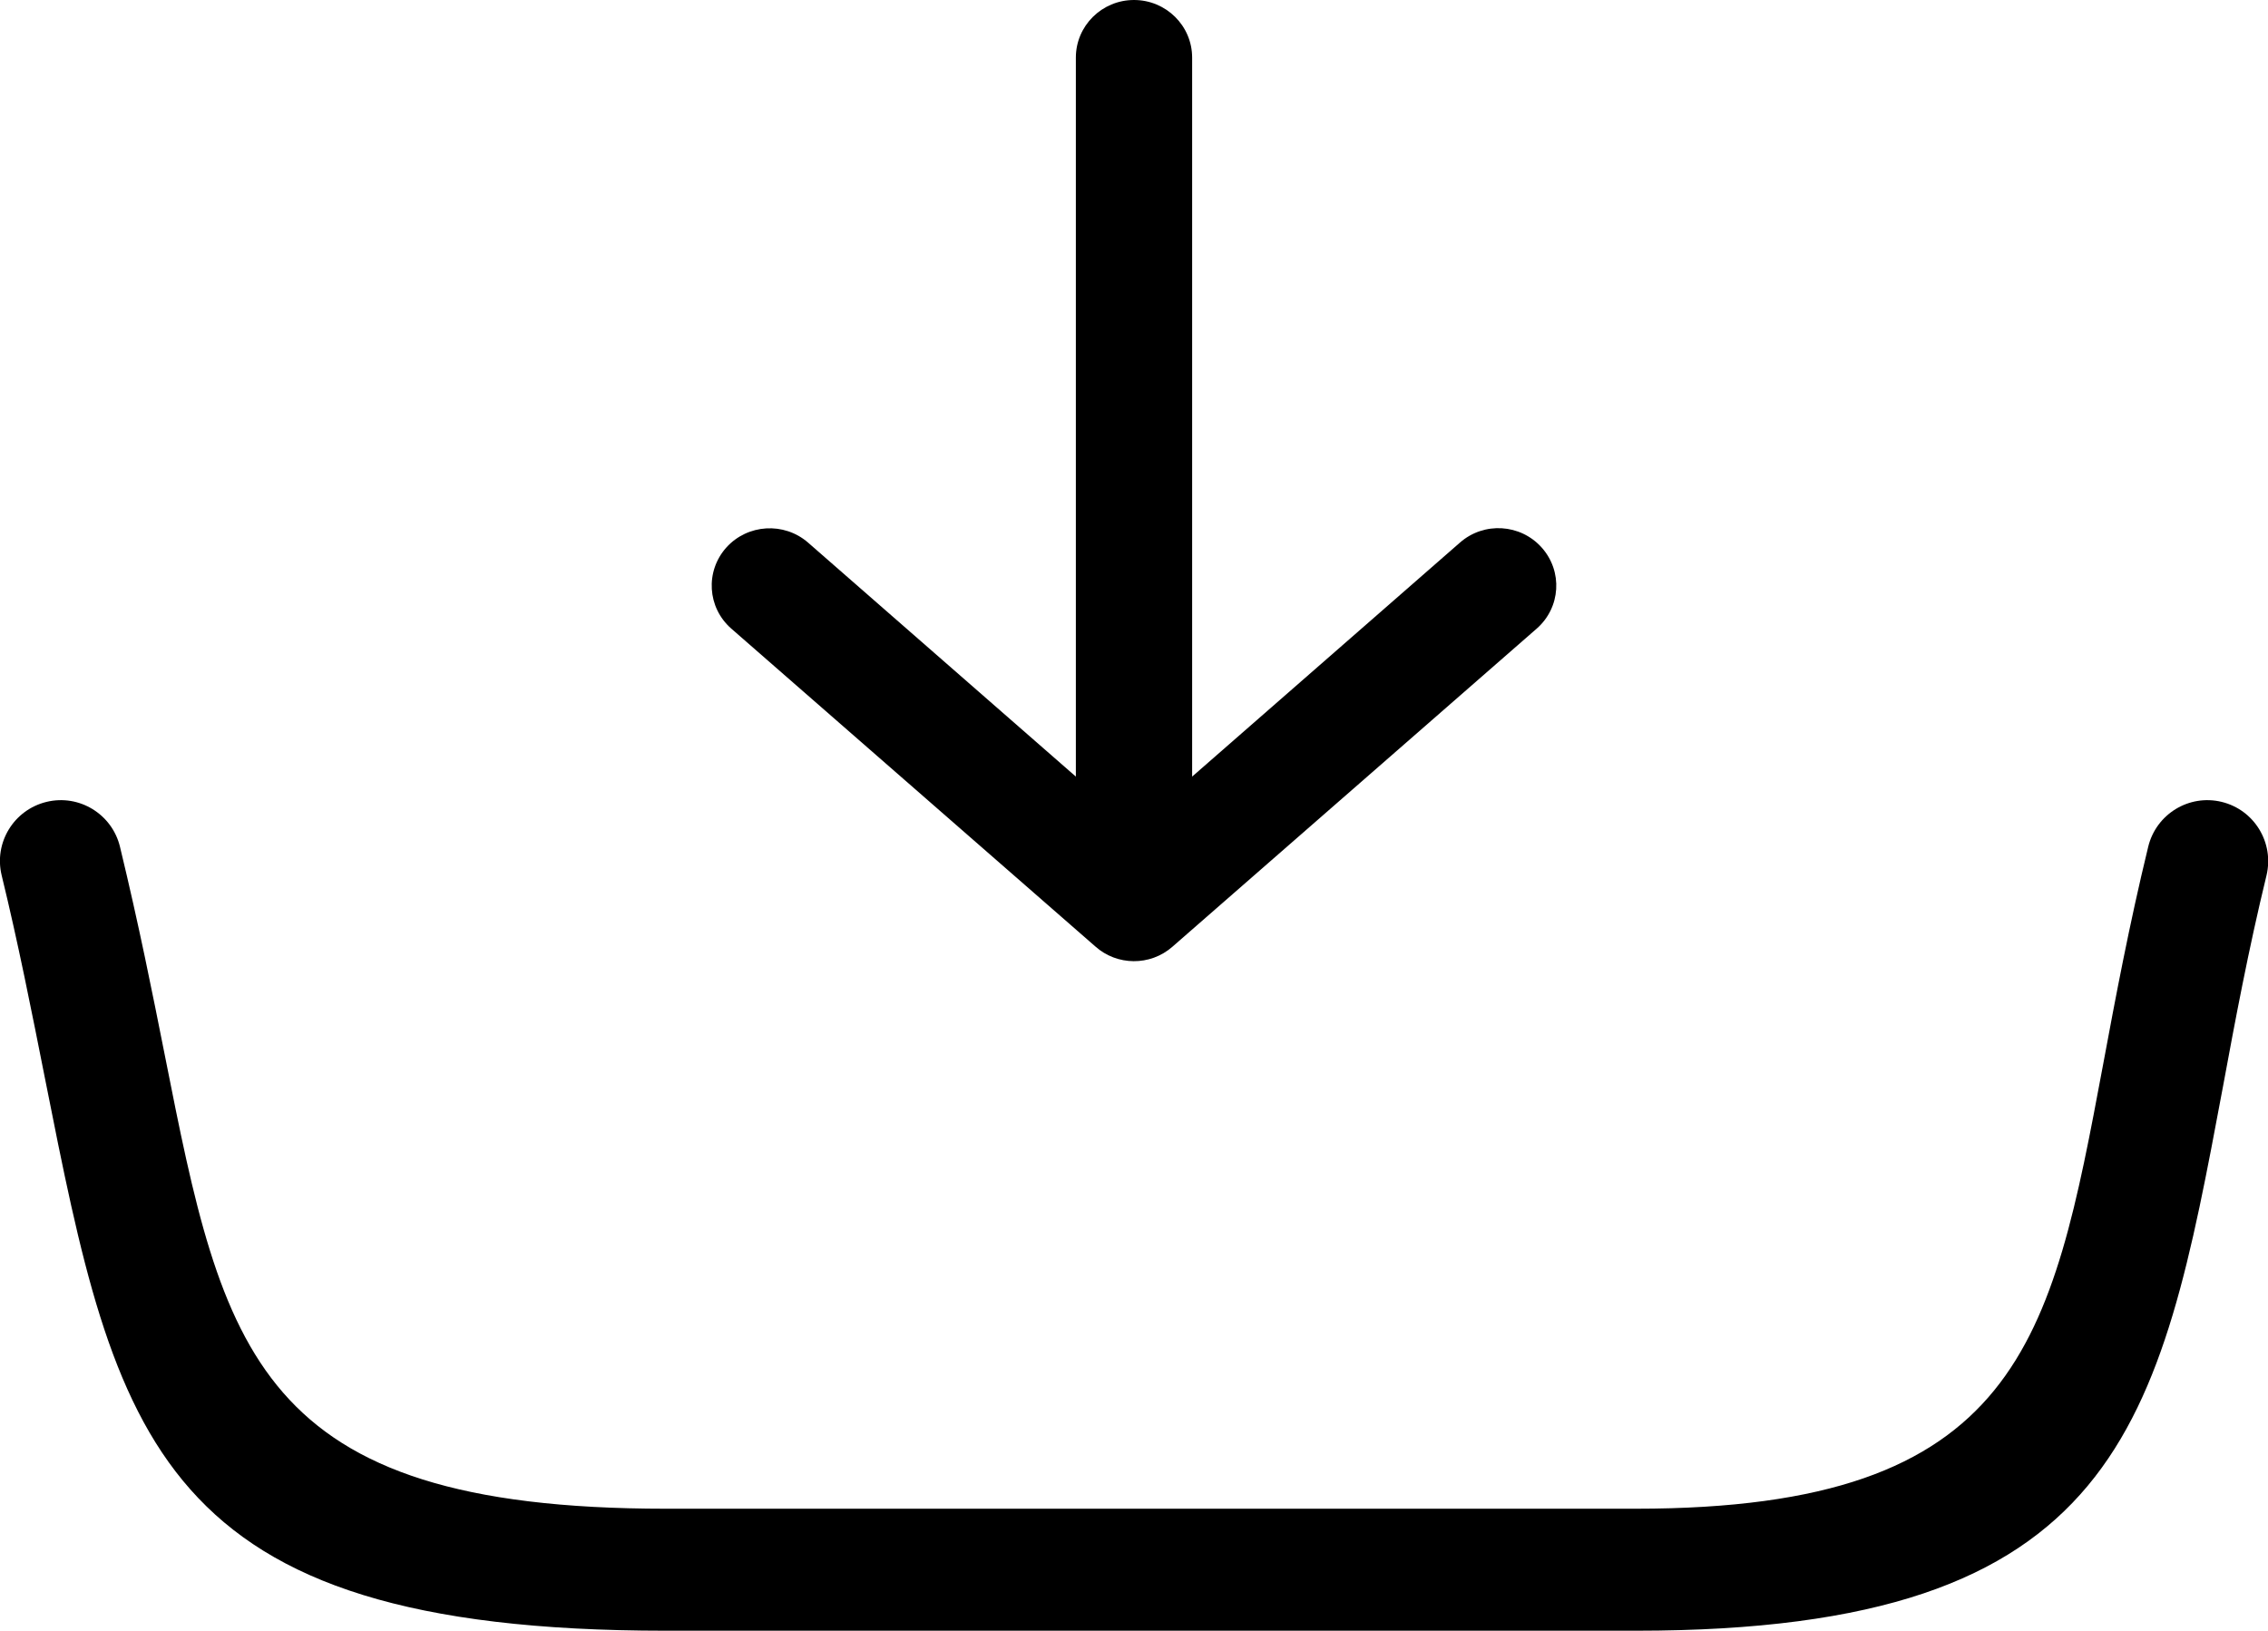
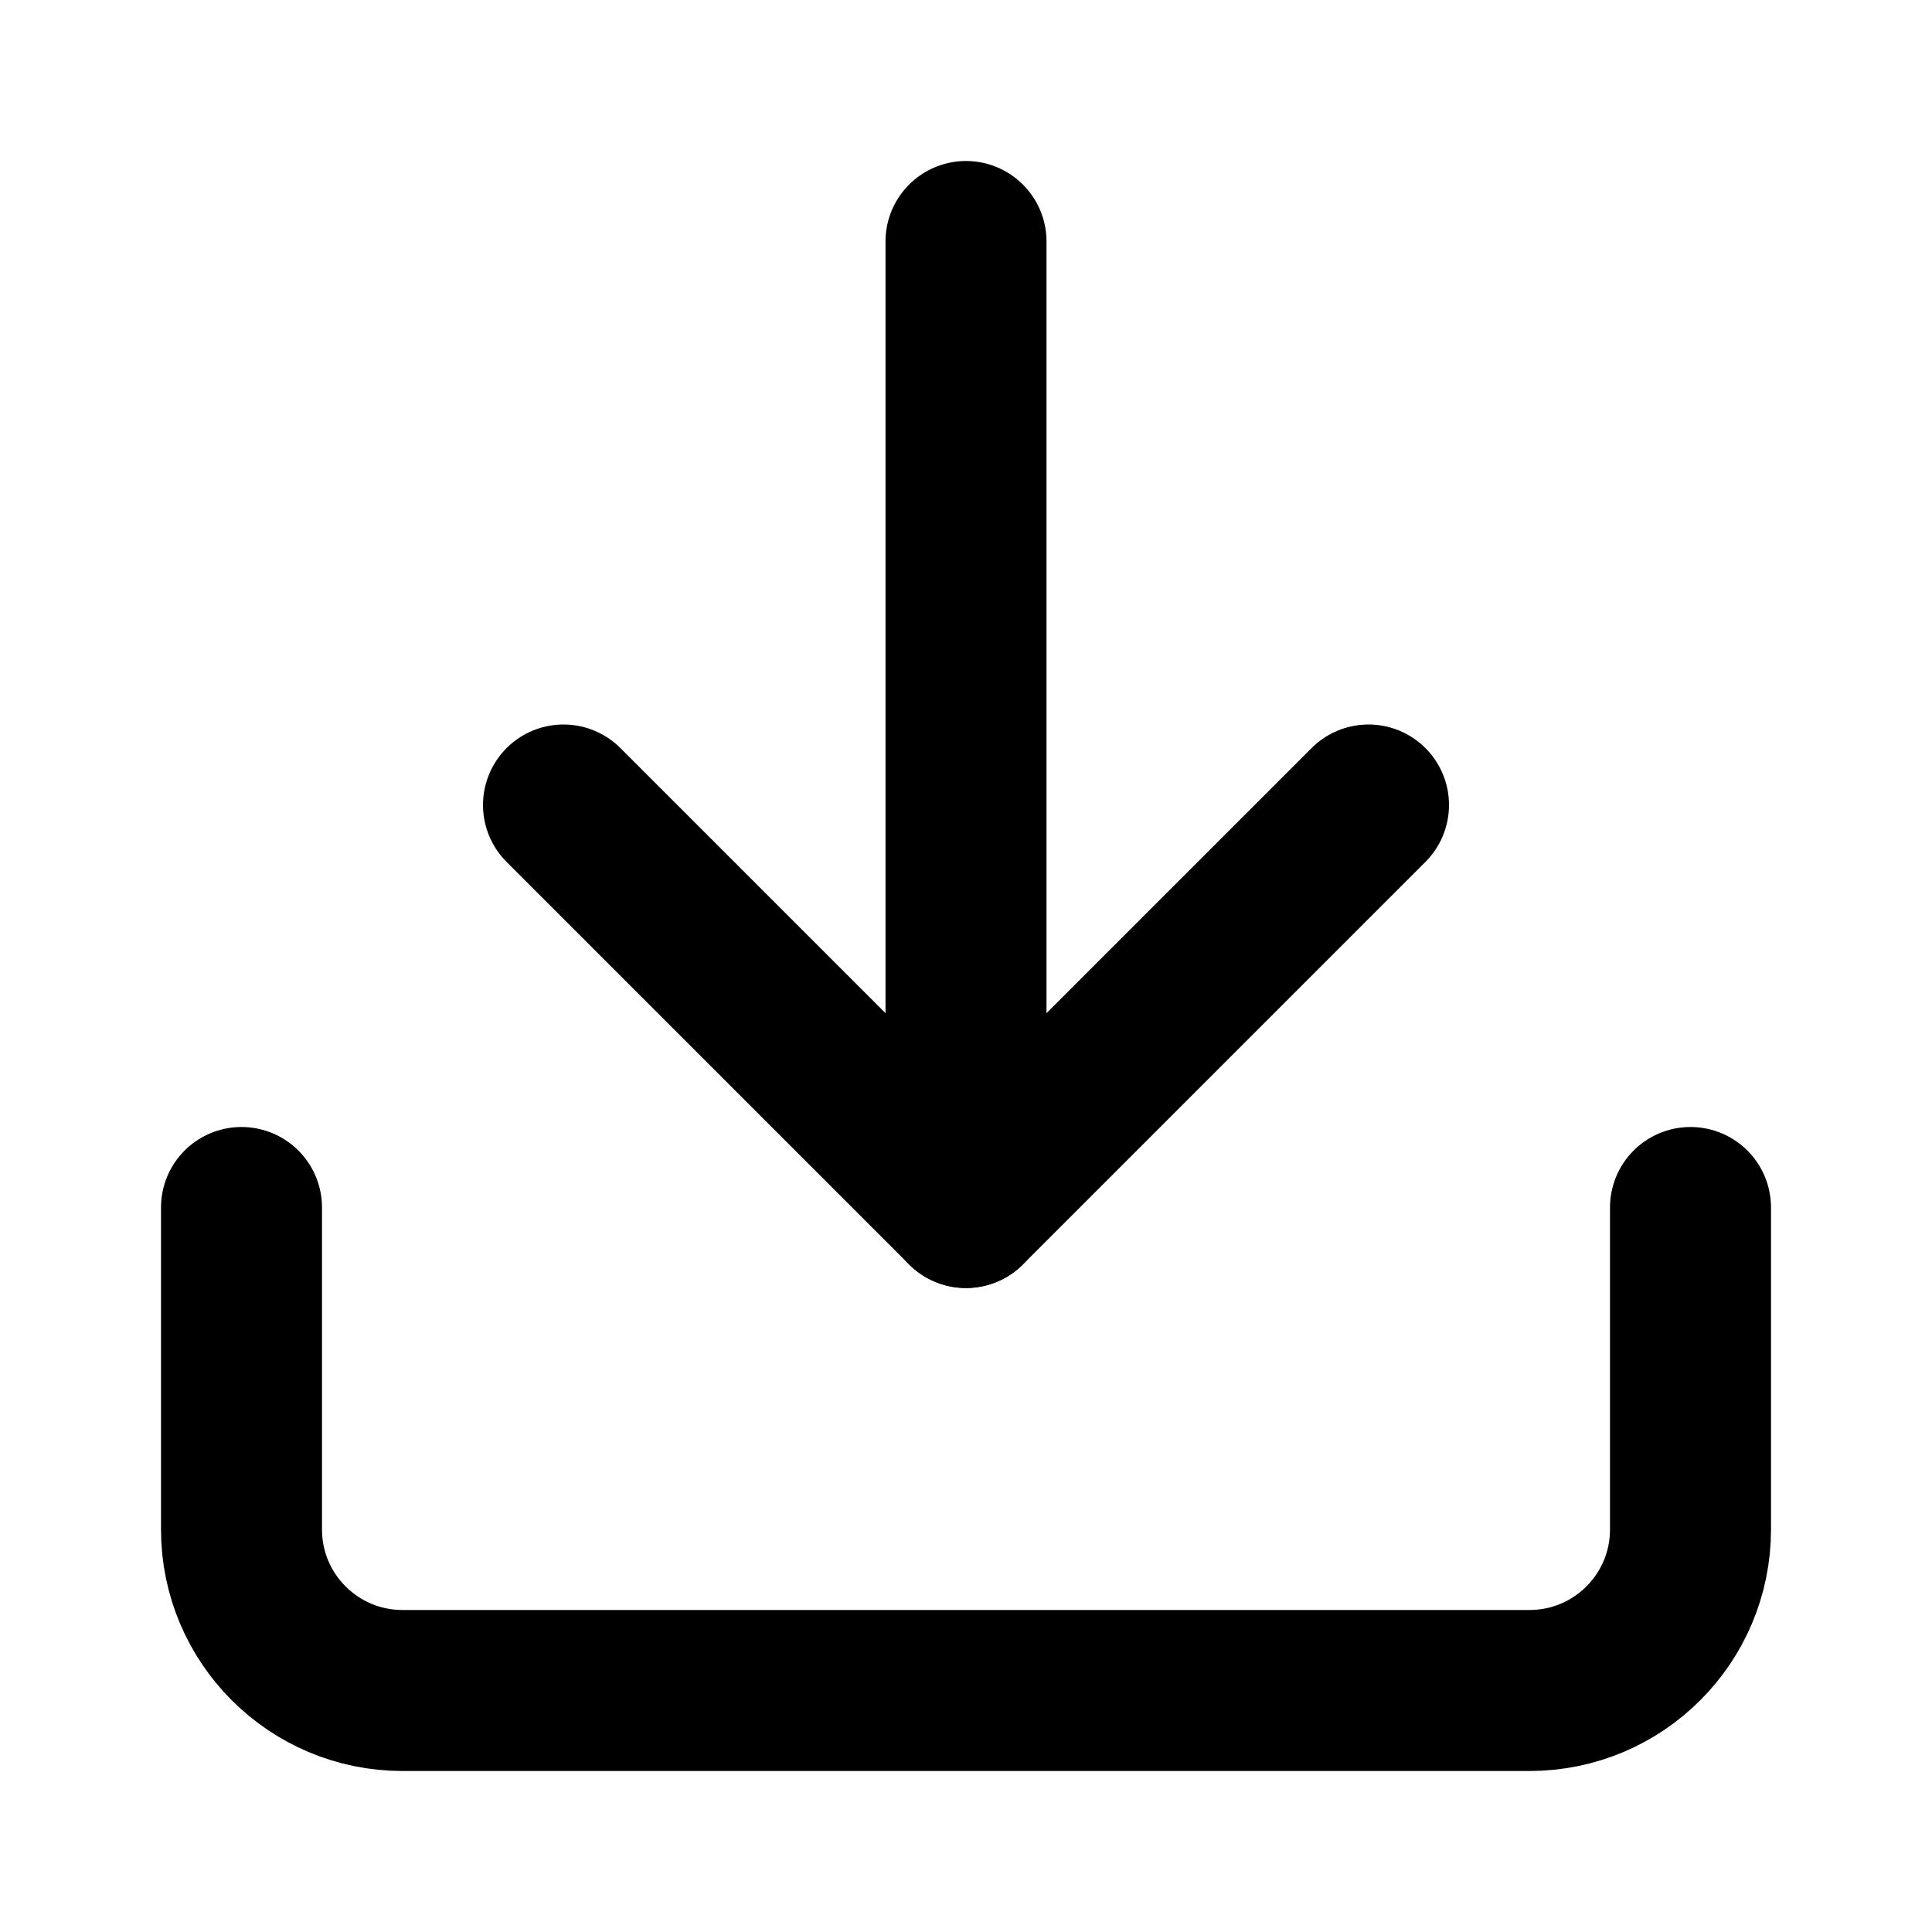
- <svg xmlns="http://www.w3.org/2000/svg" version="1.1" id="Layer_1" x="0px" y="0px" viewBox="0 0 122.88 88.36" style="enable-background:new 0 0 122.88 88.36" xml:space="preserve">
-   <g>
-     <path d="M58.29,42.08V3.12C58.29,1.4,59.7,0,61.44,0s3.15,1.4,3.15,3.12v38.96L79.1,29.4c1.3-1.14,3.28-1.02,4.43,0.27 s1.03,3.25-0.27,4.39L63.52,51.3c-1.21,1.06-3.01,1.03-4.18-0.02L39.62,34.06c-1.3-1.14-1.42-3.1-0.27-4.39 c1.15-1.28,3.13-1.4,4.43-0.27L58.29,42.08L58.29,42.08L58.29,42.08z M0.09,47.43c-0.43-1.77,0.66-3.55,2.43-3.98 c1.77-0.43,3.55,0.66,3.98,2.43c1.03,4.26,1.76,7.93,2.43,11.3c3.17,15.99,4.87,24.57,27.15,24.57h52.55 c20.82,0,22.51-9.07,25.32-24.09c0.67-3.6,1.4-7.5,2.44-11.78c0.43-1.77,2.21-2.86,3.98-2.43c1.77,0.43,2.85,2.21,2.43,3.98 c-0.98,4.02-1.7,7.88-2.36,11.45c-3.44,18.38-5.51,29.48-31.8,29.48H36.07C8.37,88.36,6.3,77.92,2.44,58.45 C1.71,54.77,0.98,51.08,0.09,47.43L0.09,47.43z" />
-   </g>
+ <svg xmlns="http://www.w3.org/2000/svg" width="24" height="24" viewBox="0 0 24 24" fill="none" stroke="currentColor" stroke-width="2" stroke-linecap="round" stroke-linejoin="round" class="feather feather-download">
+   <path d="M21 15v4a2 2 0 0 1-2 2H5a2 2 0 0 1-2-2v-4" />
+   <polyline points="7 10 12 15 17 10" />
+   <line x1="12" y1="15" x2="12" y2="3" />
</svg>
